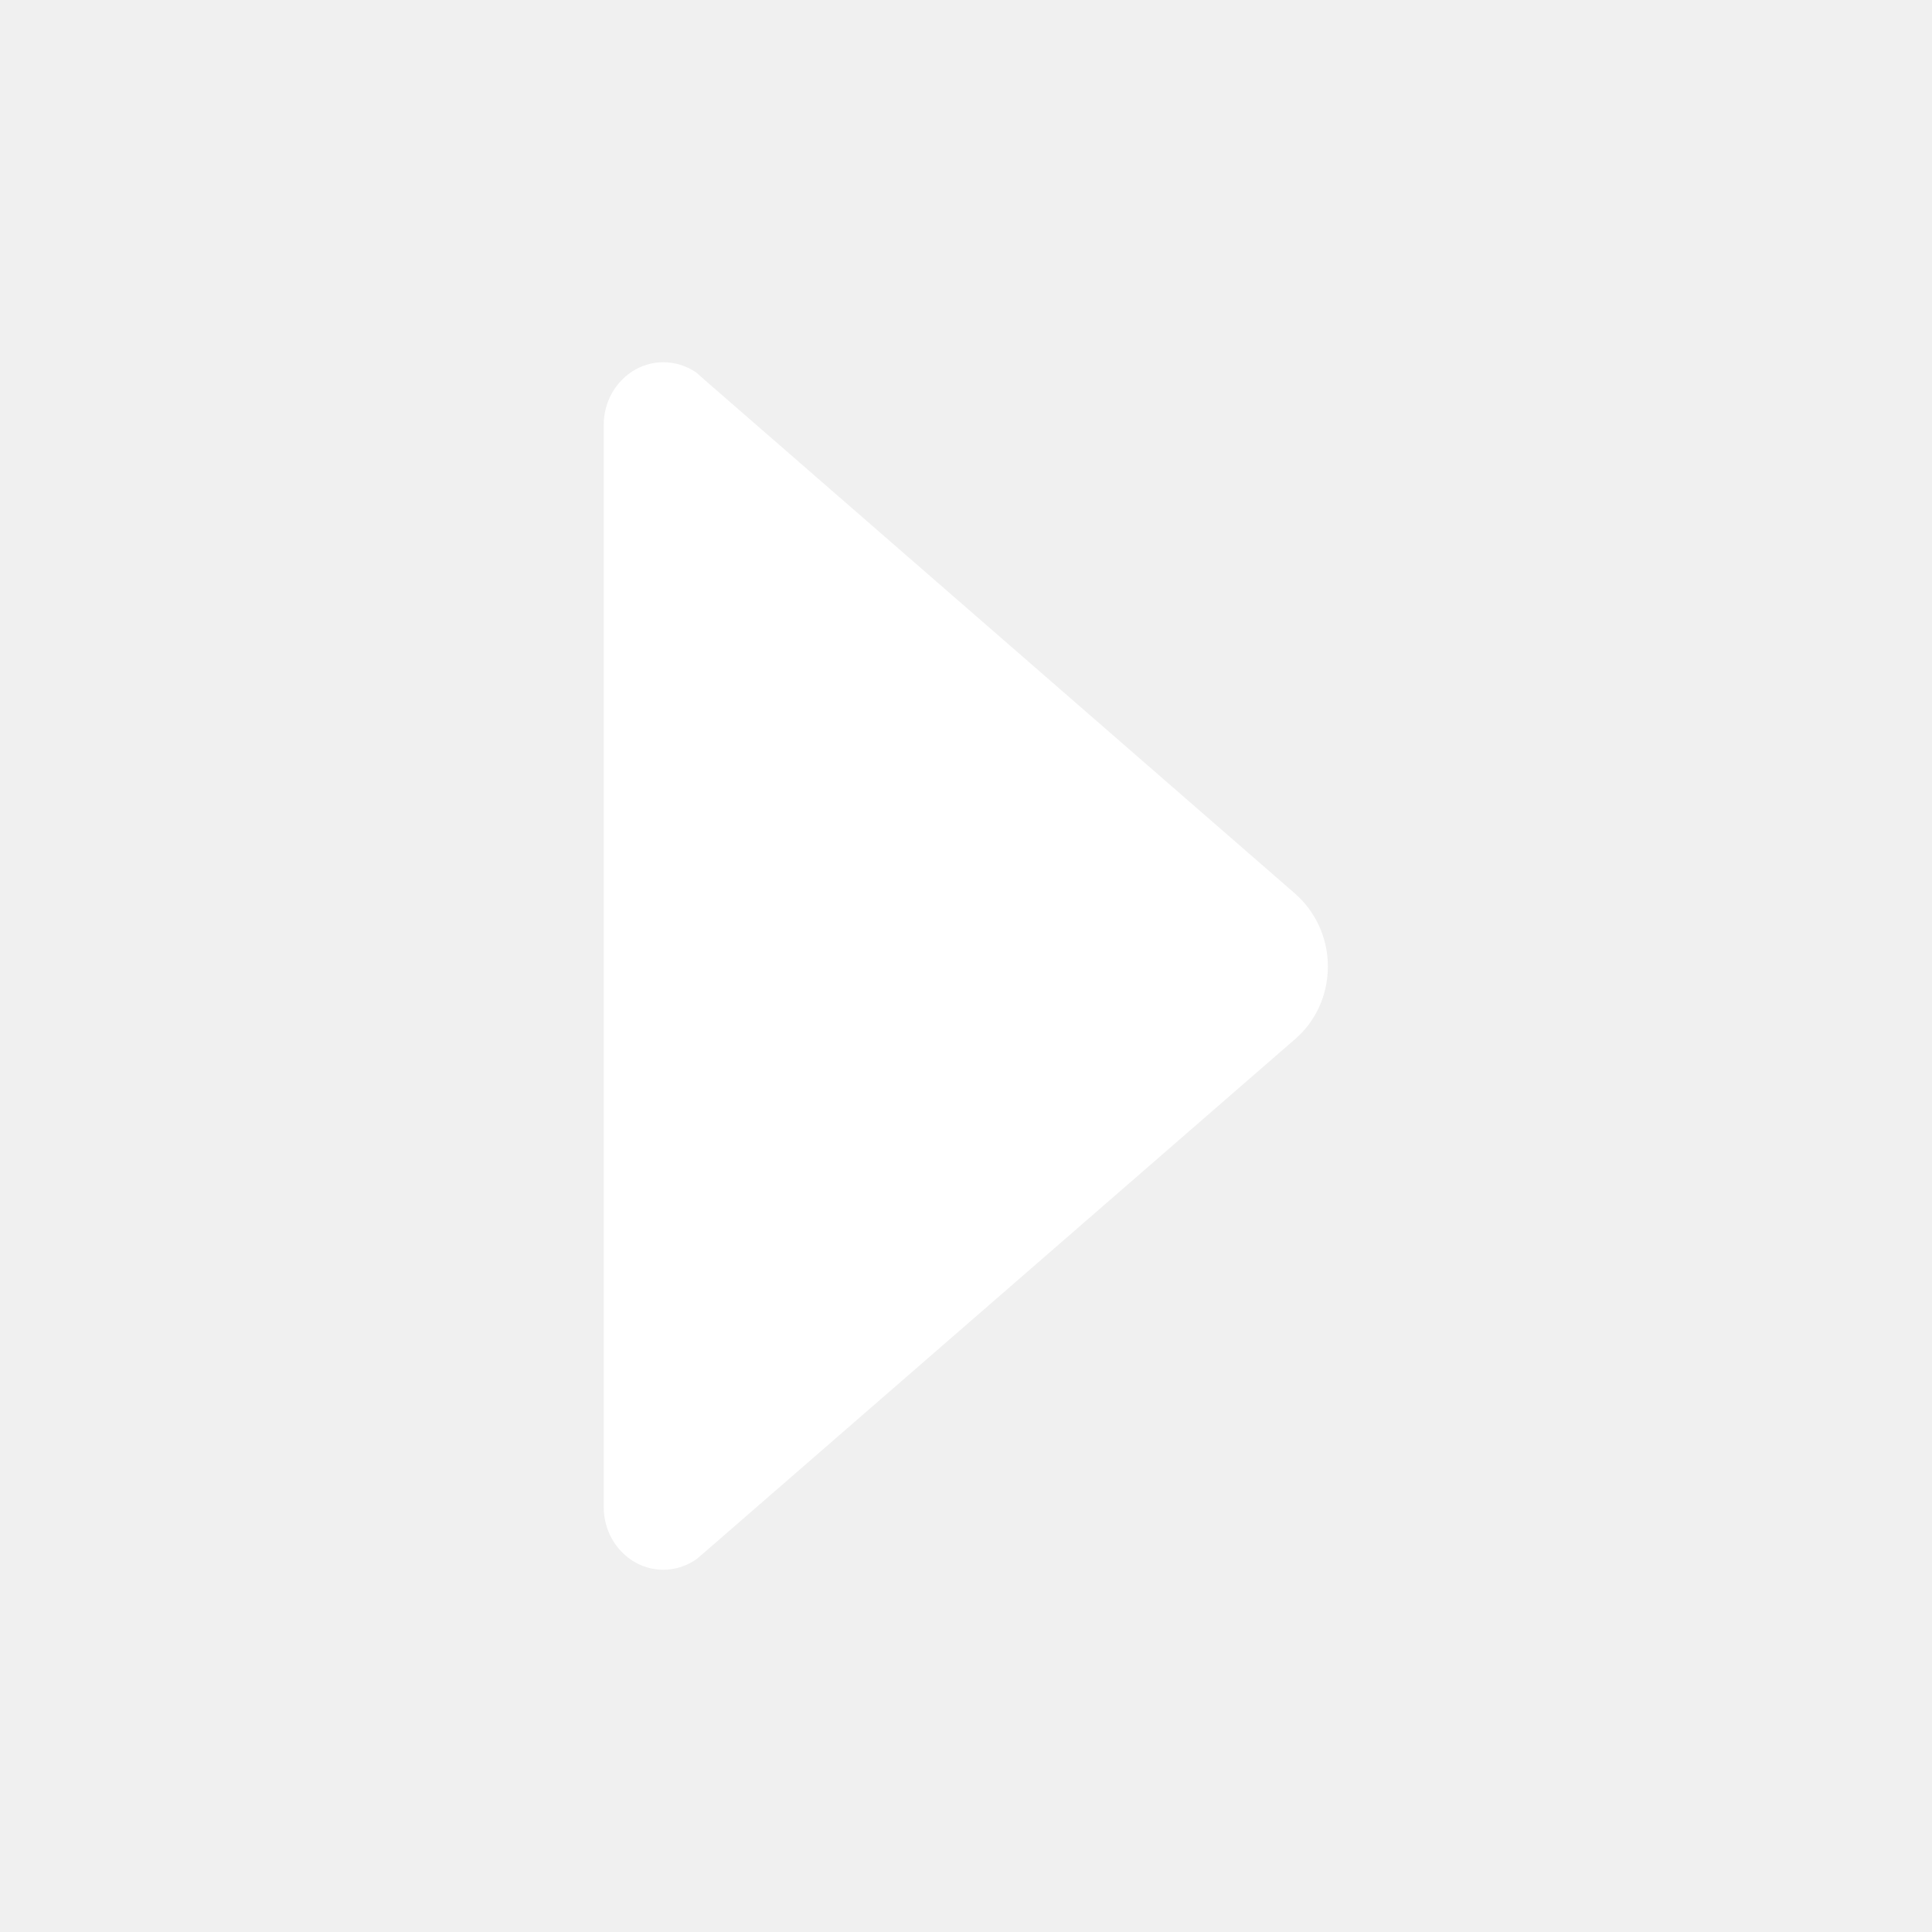
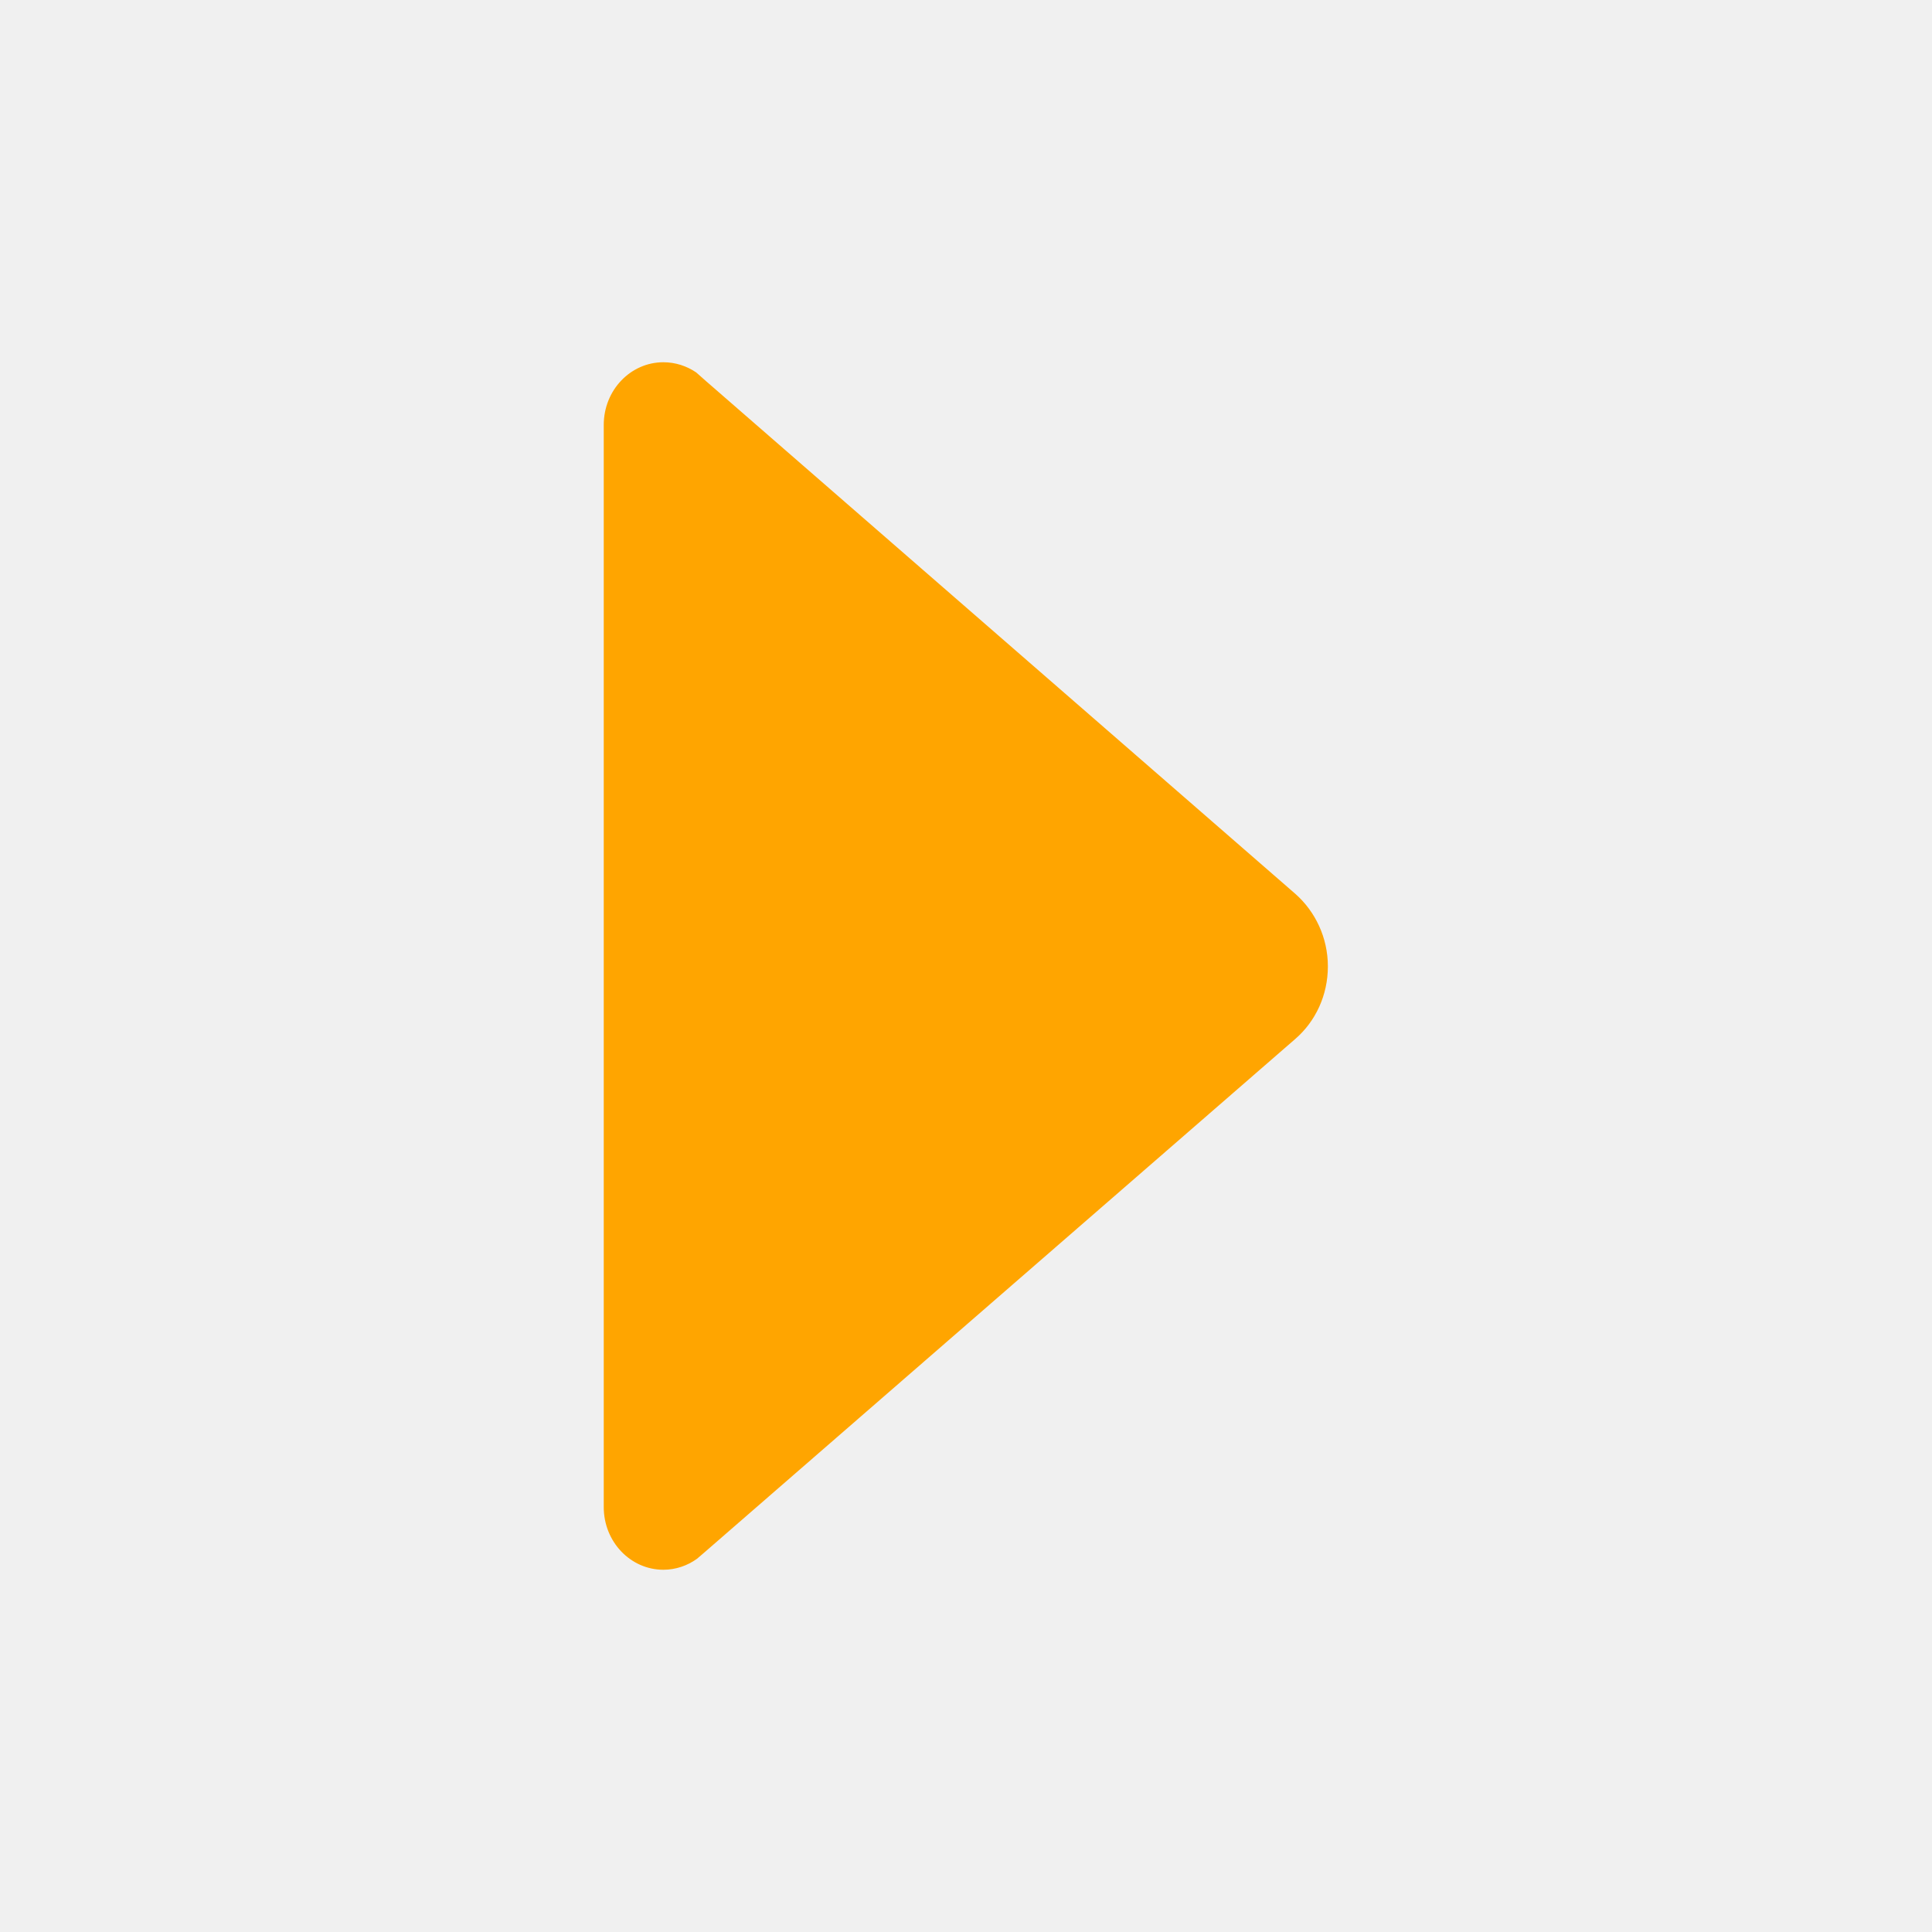
- <svg xmlns="http://www.w3.org/2000/svg" fill="#FFF" height="25px" id="Layer_1" style="enable-background:new 0 0 512 512;" version="1.1" viewBox="0 0 512 512" width="25px" xml:space="preserve">
+ <svg xmlns="http://www.w3.org/2000/svg" fill="orange" height="25px" id="Layer_1" style="enable-background:new 0 0 512 512;" version="1.1" viewBox="0 0 512 512" width="25px" xml:space="preserve">
  <path d="M184.7,413.1l2.1-1.8l156.5-136c5.3-4.6,8.6-11.5,8.6-19.2c0-7.7-3.4-14.6-8.6-19.2L187.1,101l-2.6-2.3  C182,97,179,96,175.8,96c-8.7,0-15.8,7.4-15.8,16.6h0v286.8h0c0,9.2,7.1,16.6,15.8,16.6C179.1,416,182.2,414.9,184.7,413.1z" />
</svg>
